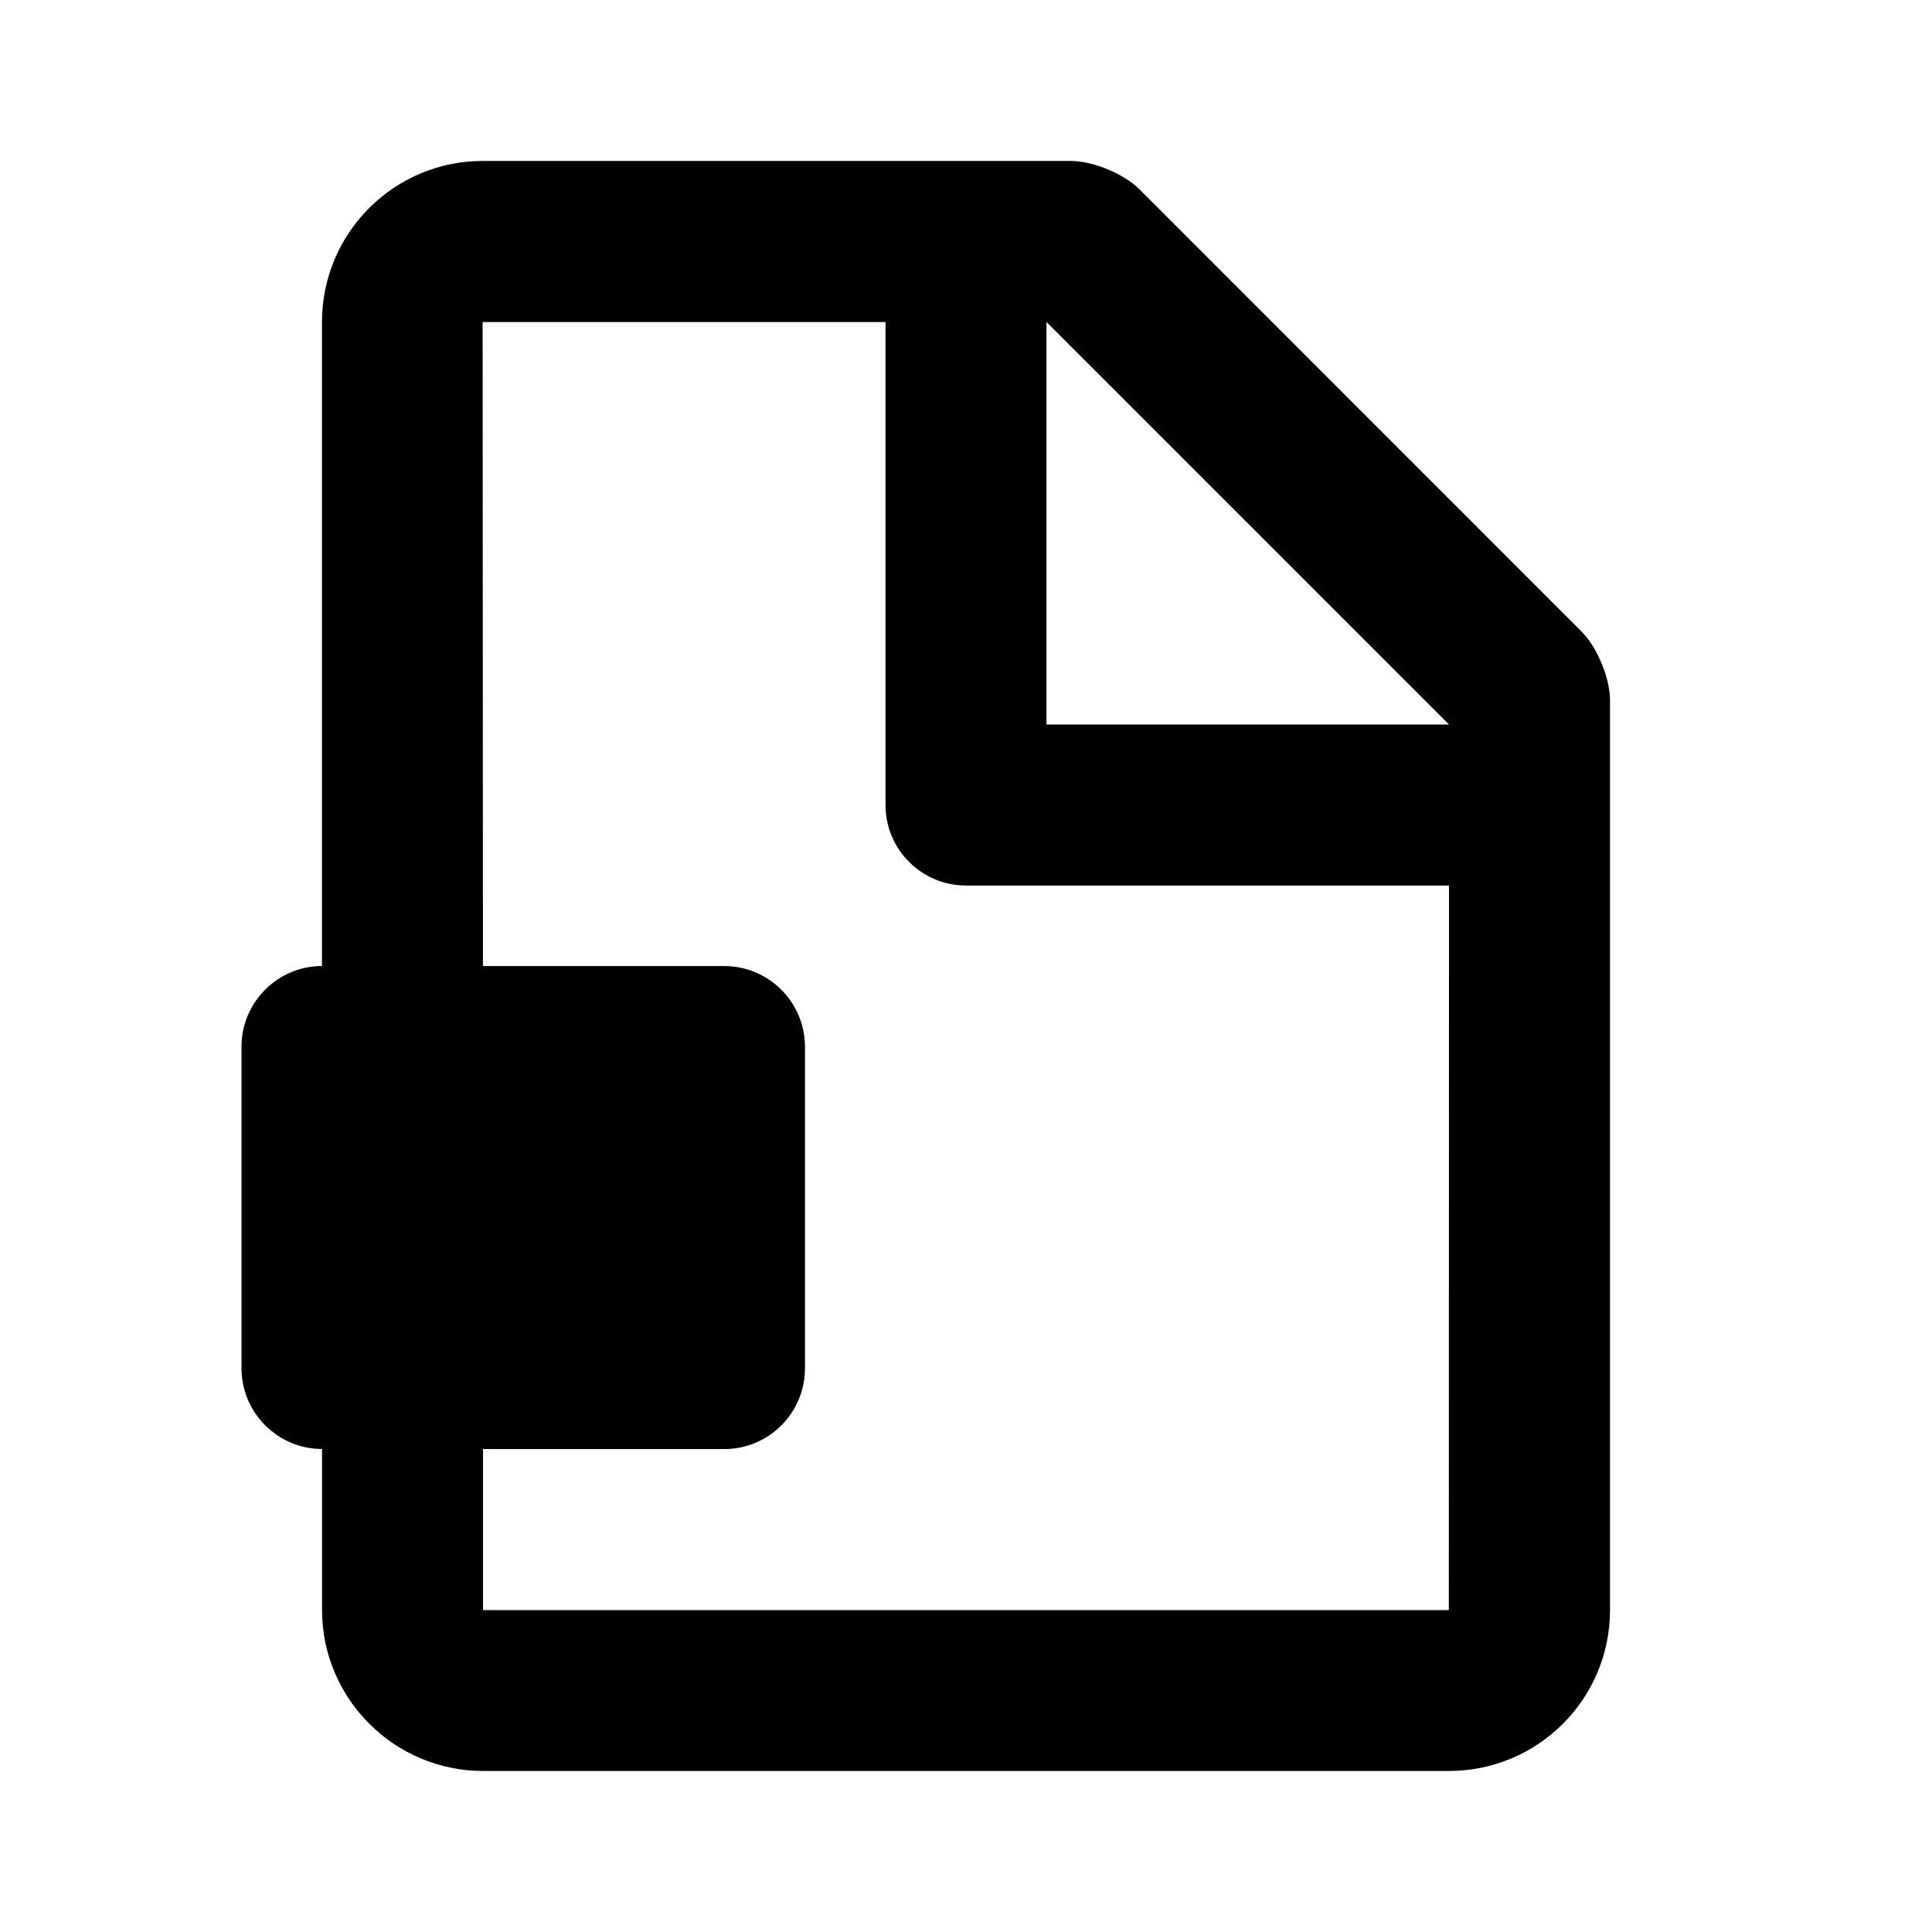
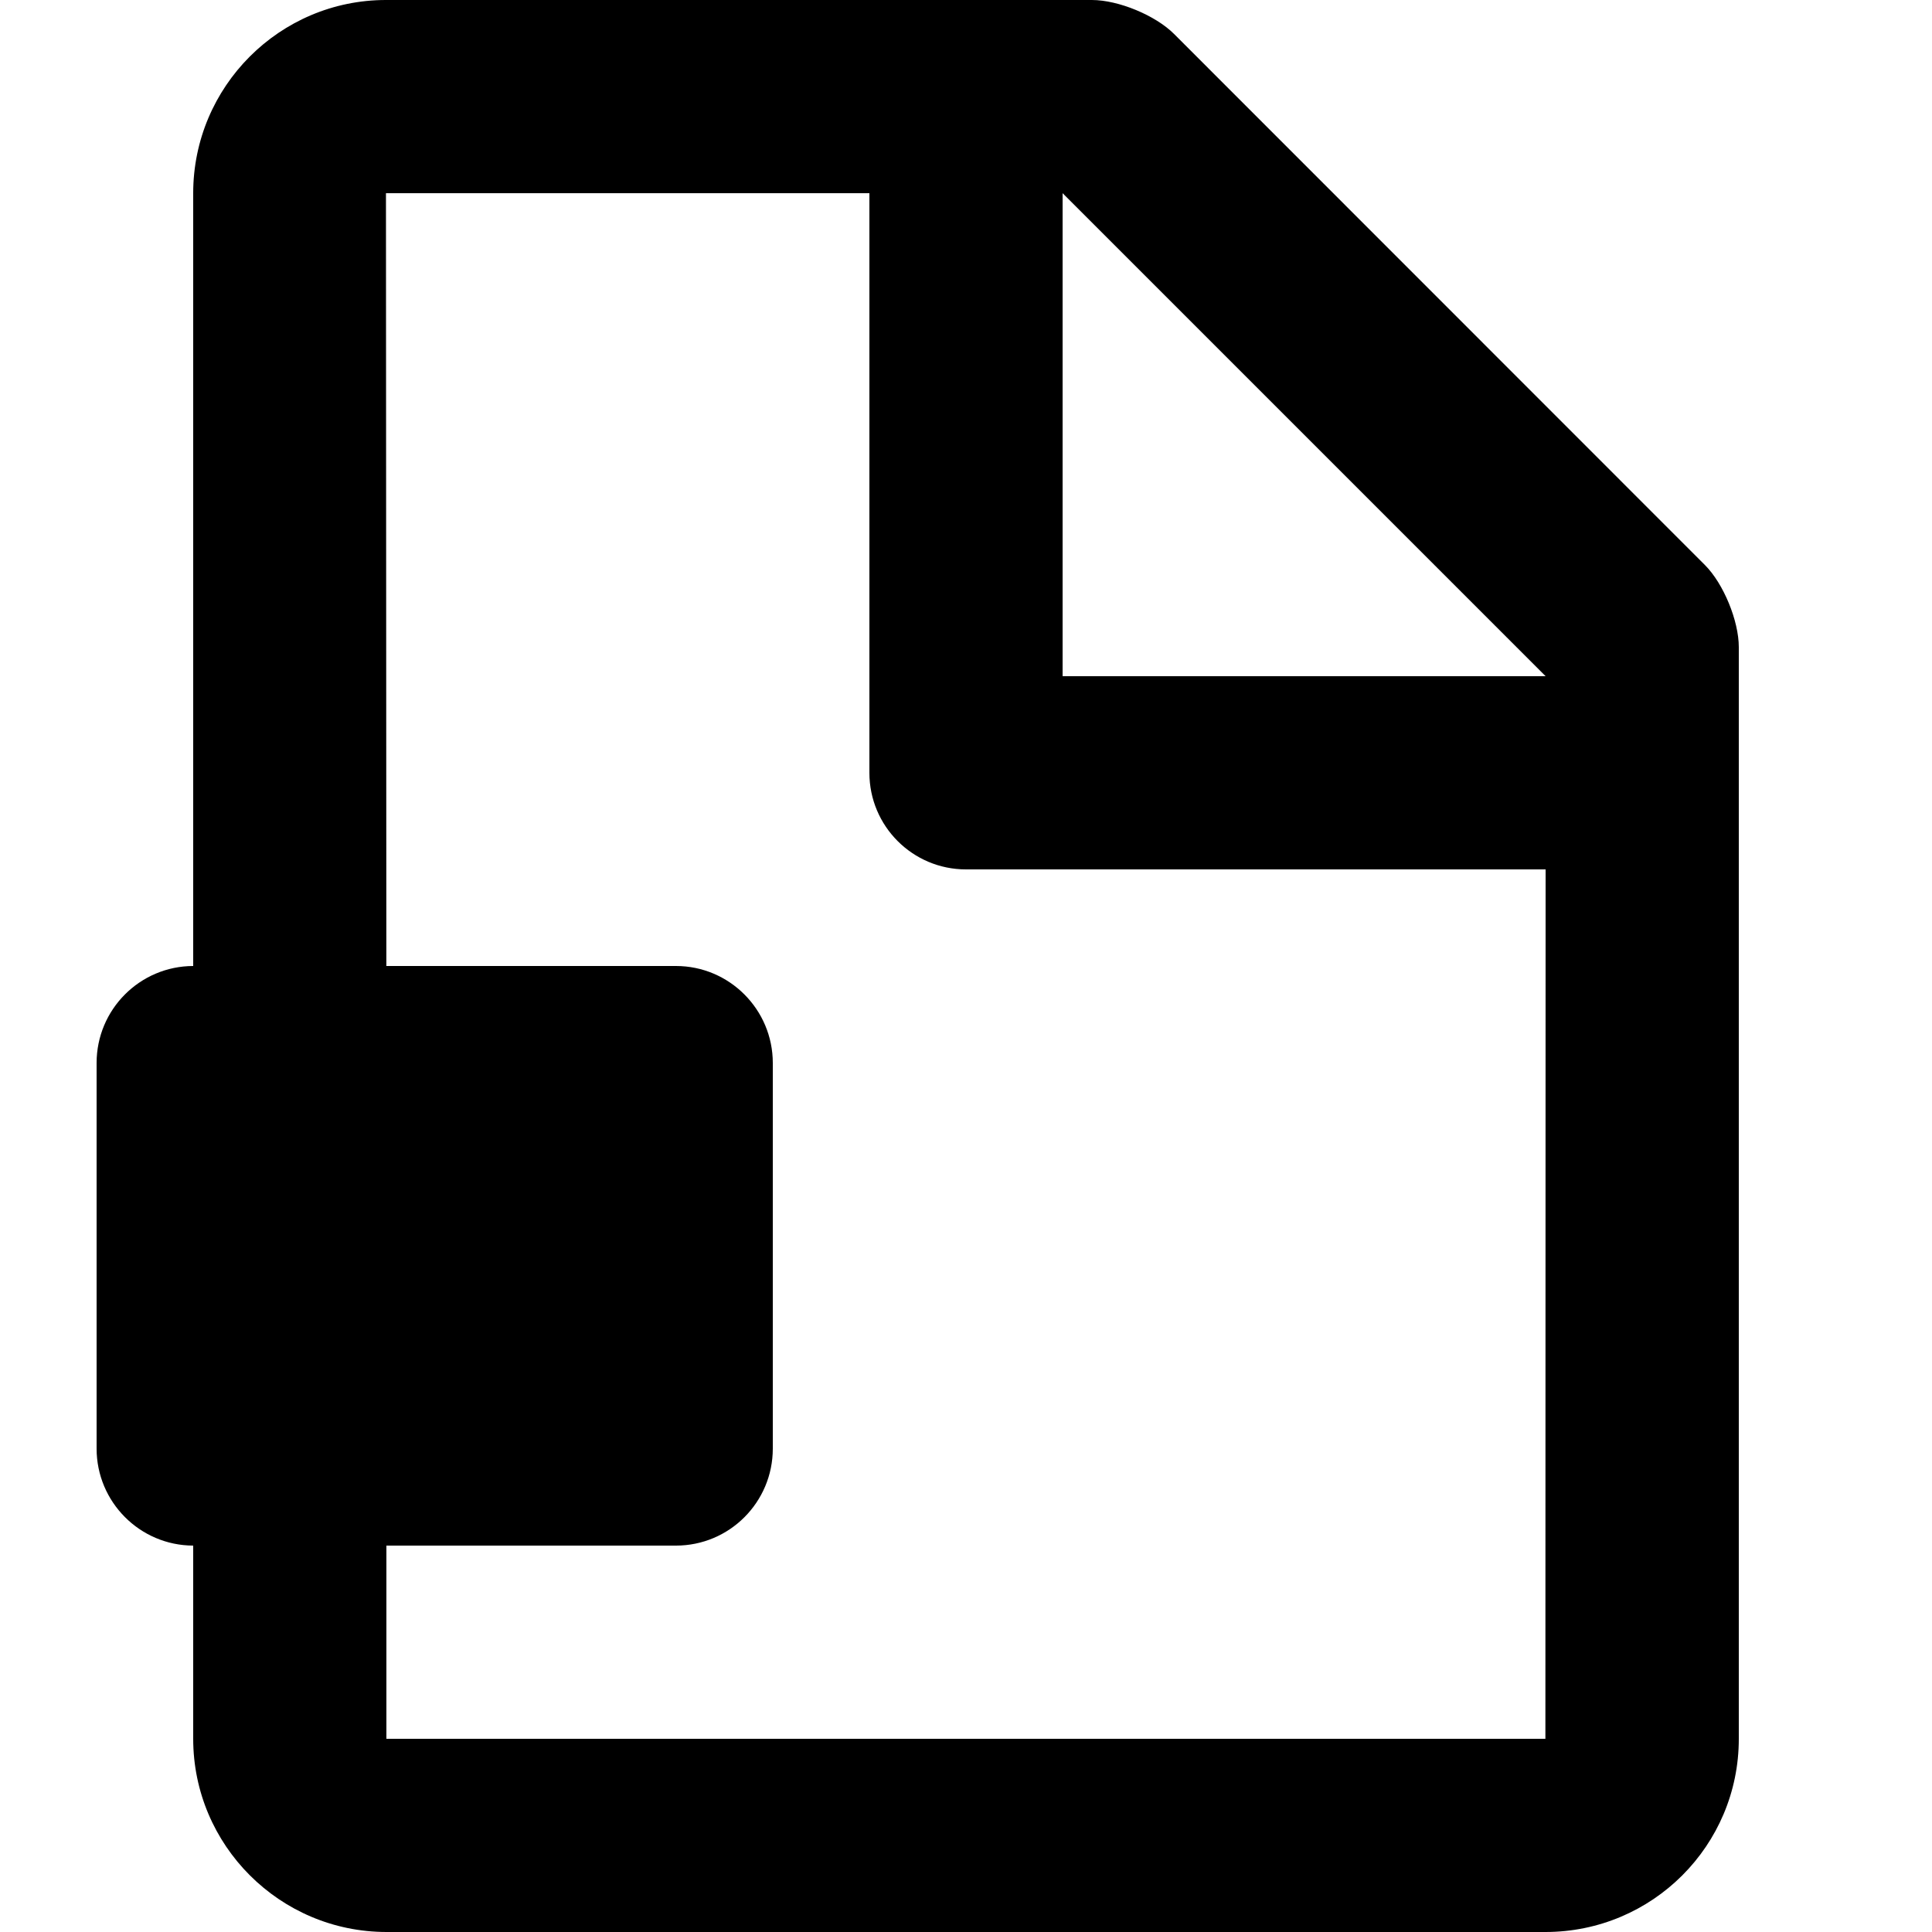
- <svg xmlns="http://www.w3.org/2000/svg" version="1.1" width="32" height="32" viewBox="0 0 32 32">
-   <path d="M16 14.667c-0.736 0-1.333-0.597-1.333-1.333v-8h-6.673l0.005 10.667h3.997c0.739 0 1.337 0.601 1.337 1.339v5.322c0 0.74-0.598 1.339-1.337 1.339h-3.996l0 2.667 15.997 0 0.003-12h-8zM24 12l-6.667-6.667v6.667h6.667zM5.333 24c-0.737-0.002-1.333-0.603-1.333-1.339v-5.322c0-0.738 0.596-1.337 1.333-1.339v-10.667c0-1.473 1.194-2.667 2.661-2.667h9.743c0.368 0 0.879 0.213 1.134 0.468l7.328 7.33c0.258 0.259 0.468 0.772 0.468 1.134v15.069c0 1.472-1.193 2.666-2.669 2.666h-15.994c-1.474 0-2.67-1.198-2.67-2.667v-2.667z" />
+ <svg xmlns="http://www.w3.org/2000/svg" version="1.1" width="1500" height="1500" viewBox="0 0 1500 1500">
+   <path d="M750 675c-41.421 0-75-33.58-75-75v-450h-375.341l0.305 600h224.817c41.543 0 75.22 33.823 75.22 75.321v299.361c0 41.599-33.639 75.321-75.22 75.321h-224.782l0.001 150 899.84 0.001 0.164-675h-450.004zM1200 525l-375-375v375h375zM150 1200c-41.442-0.12-75-33.896-75-75.319v-299.361c0-41.525 33.521-75.201 75-75.319v-600c0-82.844 67.191-150.001 149.66-150.001h548.049c20.692 0 49.427 11.962 63.791 26.332l412.178 412.332c14.537 14.543 26.323 43.434 26.323 63.781v847.611c0 82.812-67.088 149.944-150.16 149.944h-899.681c-82.931 0-150.16-67.367-150.16-150.001v-150z" />
</svg>
